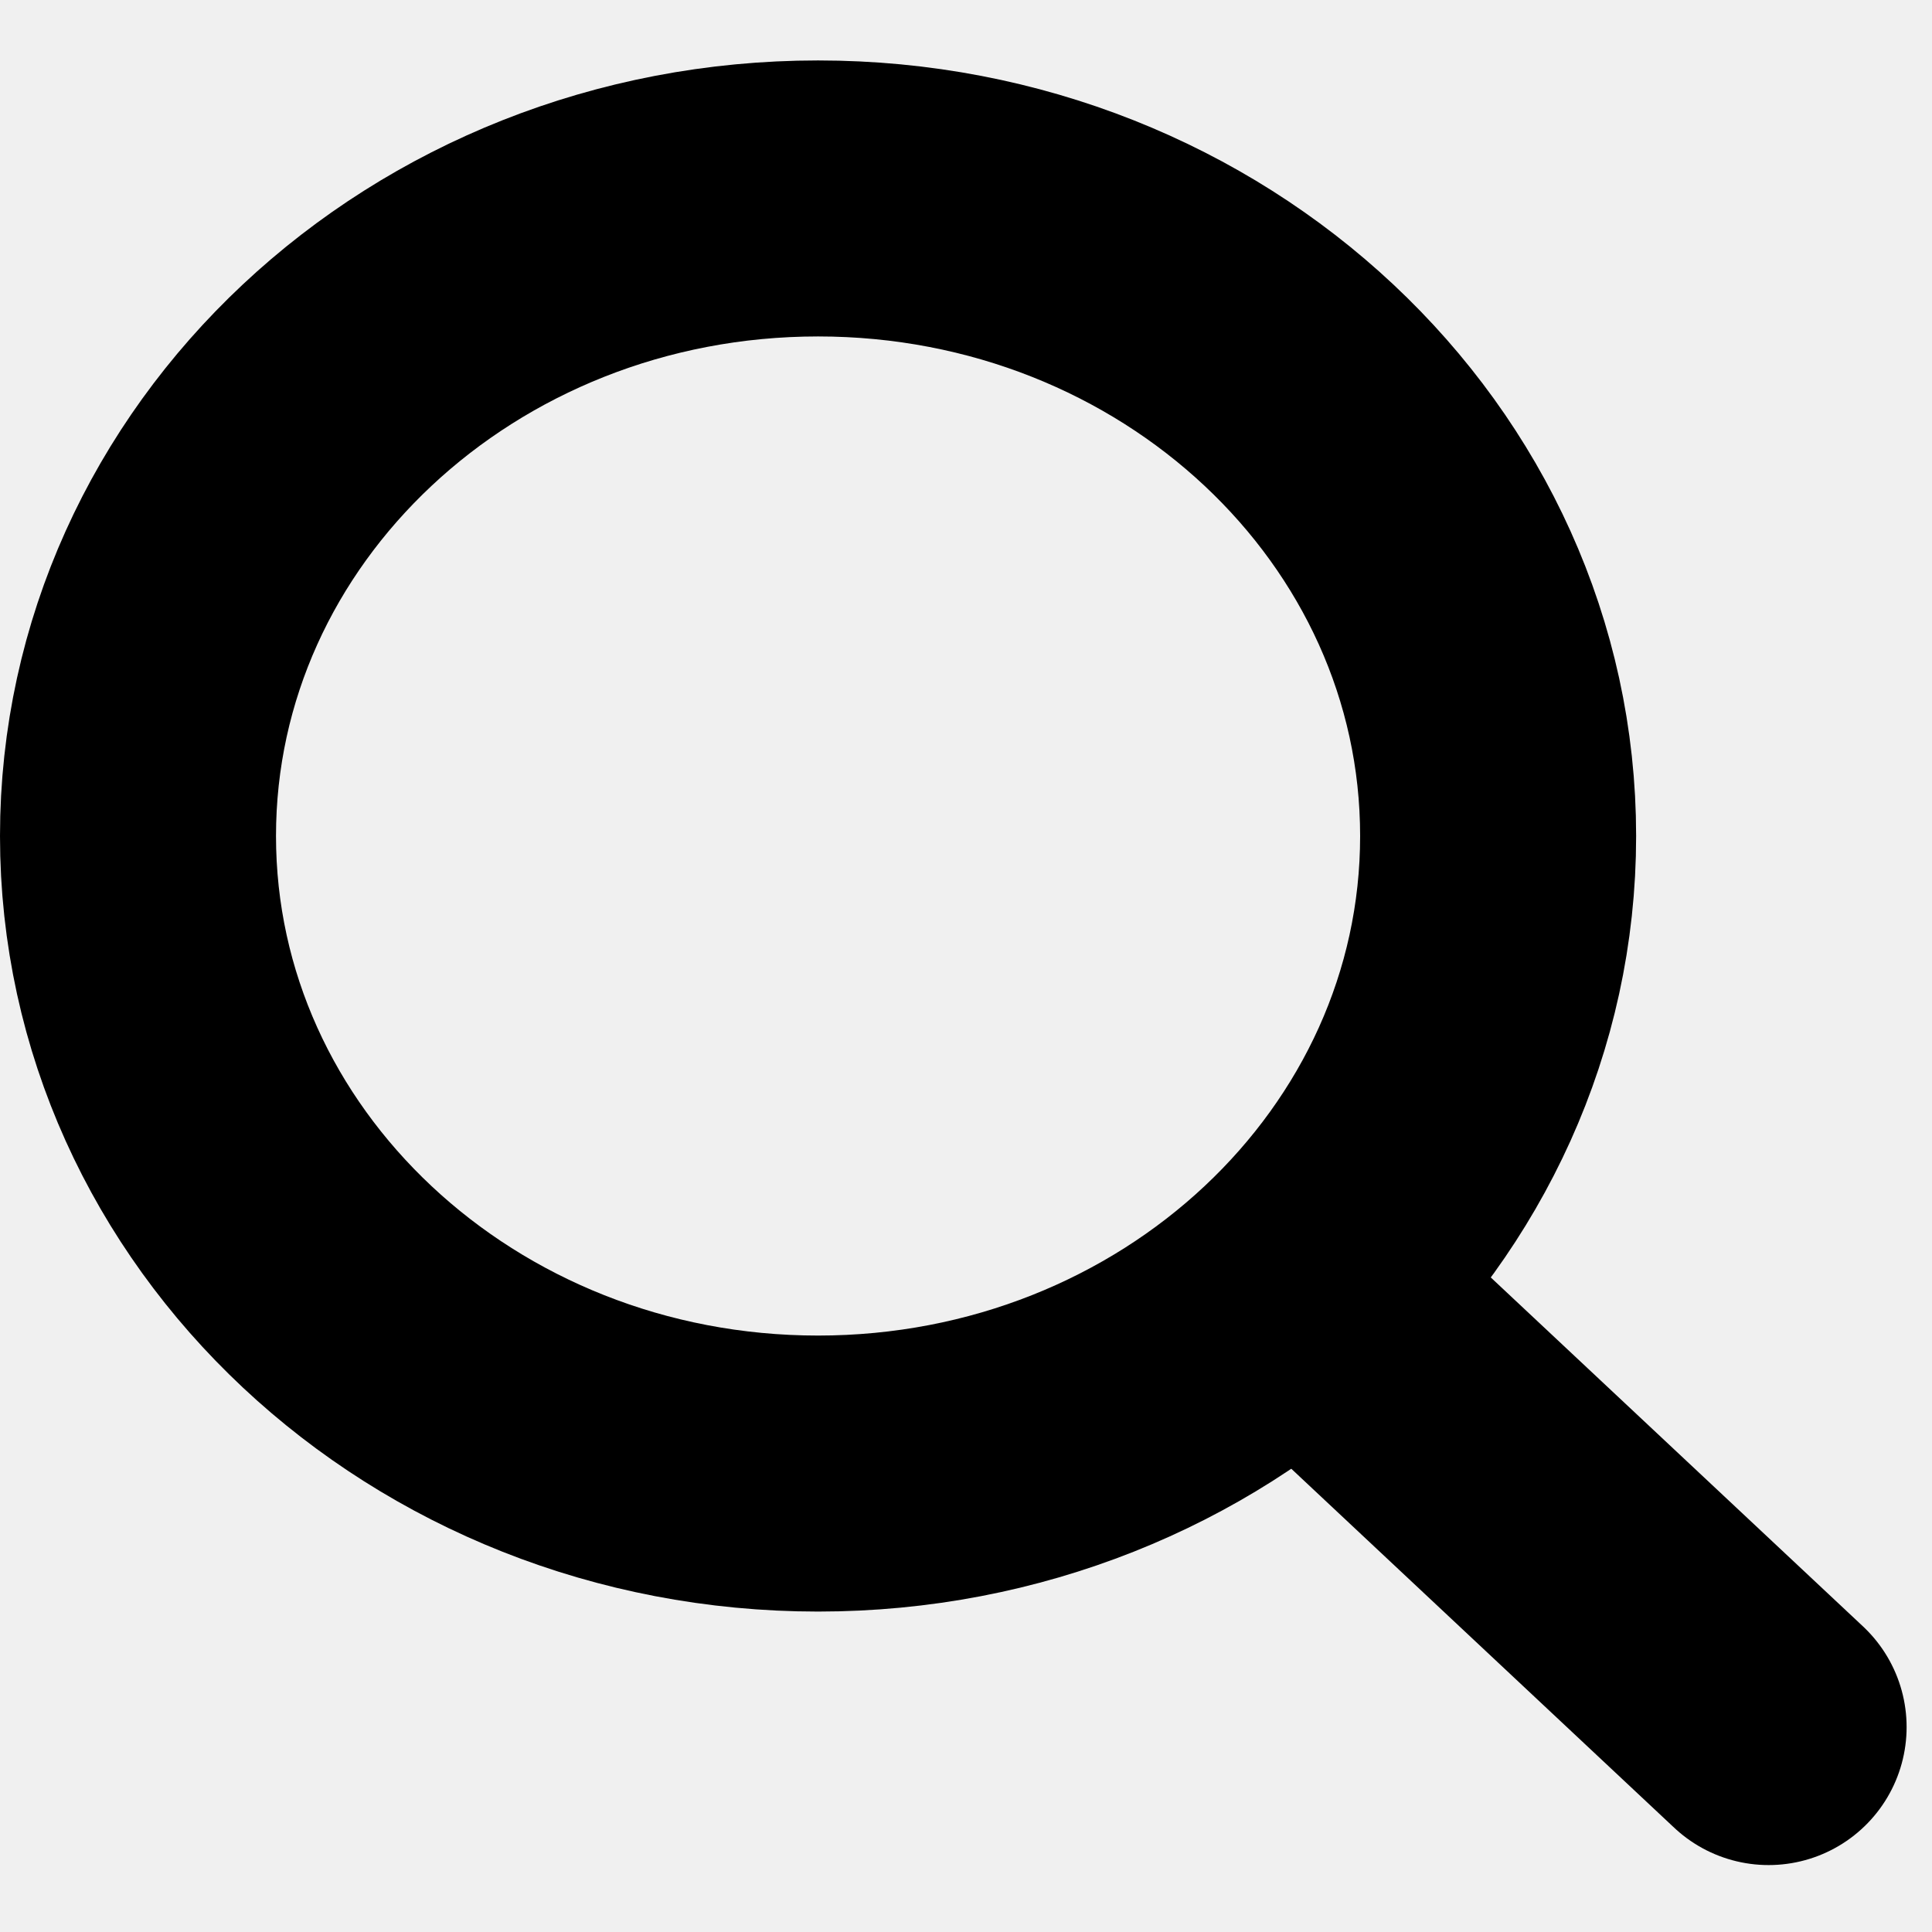
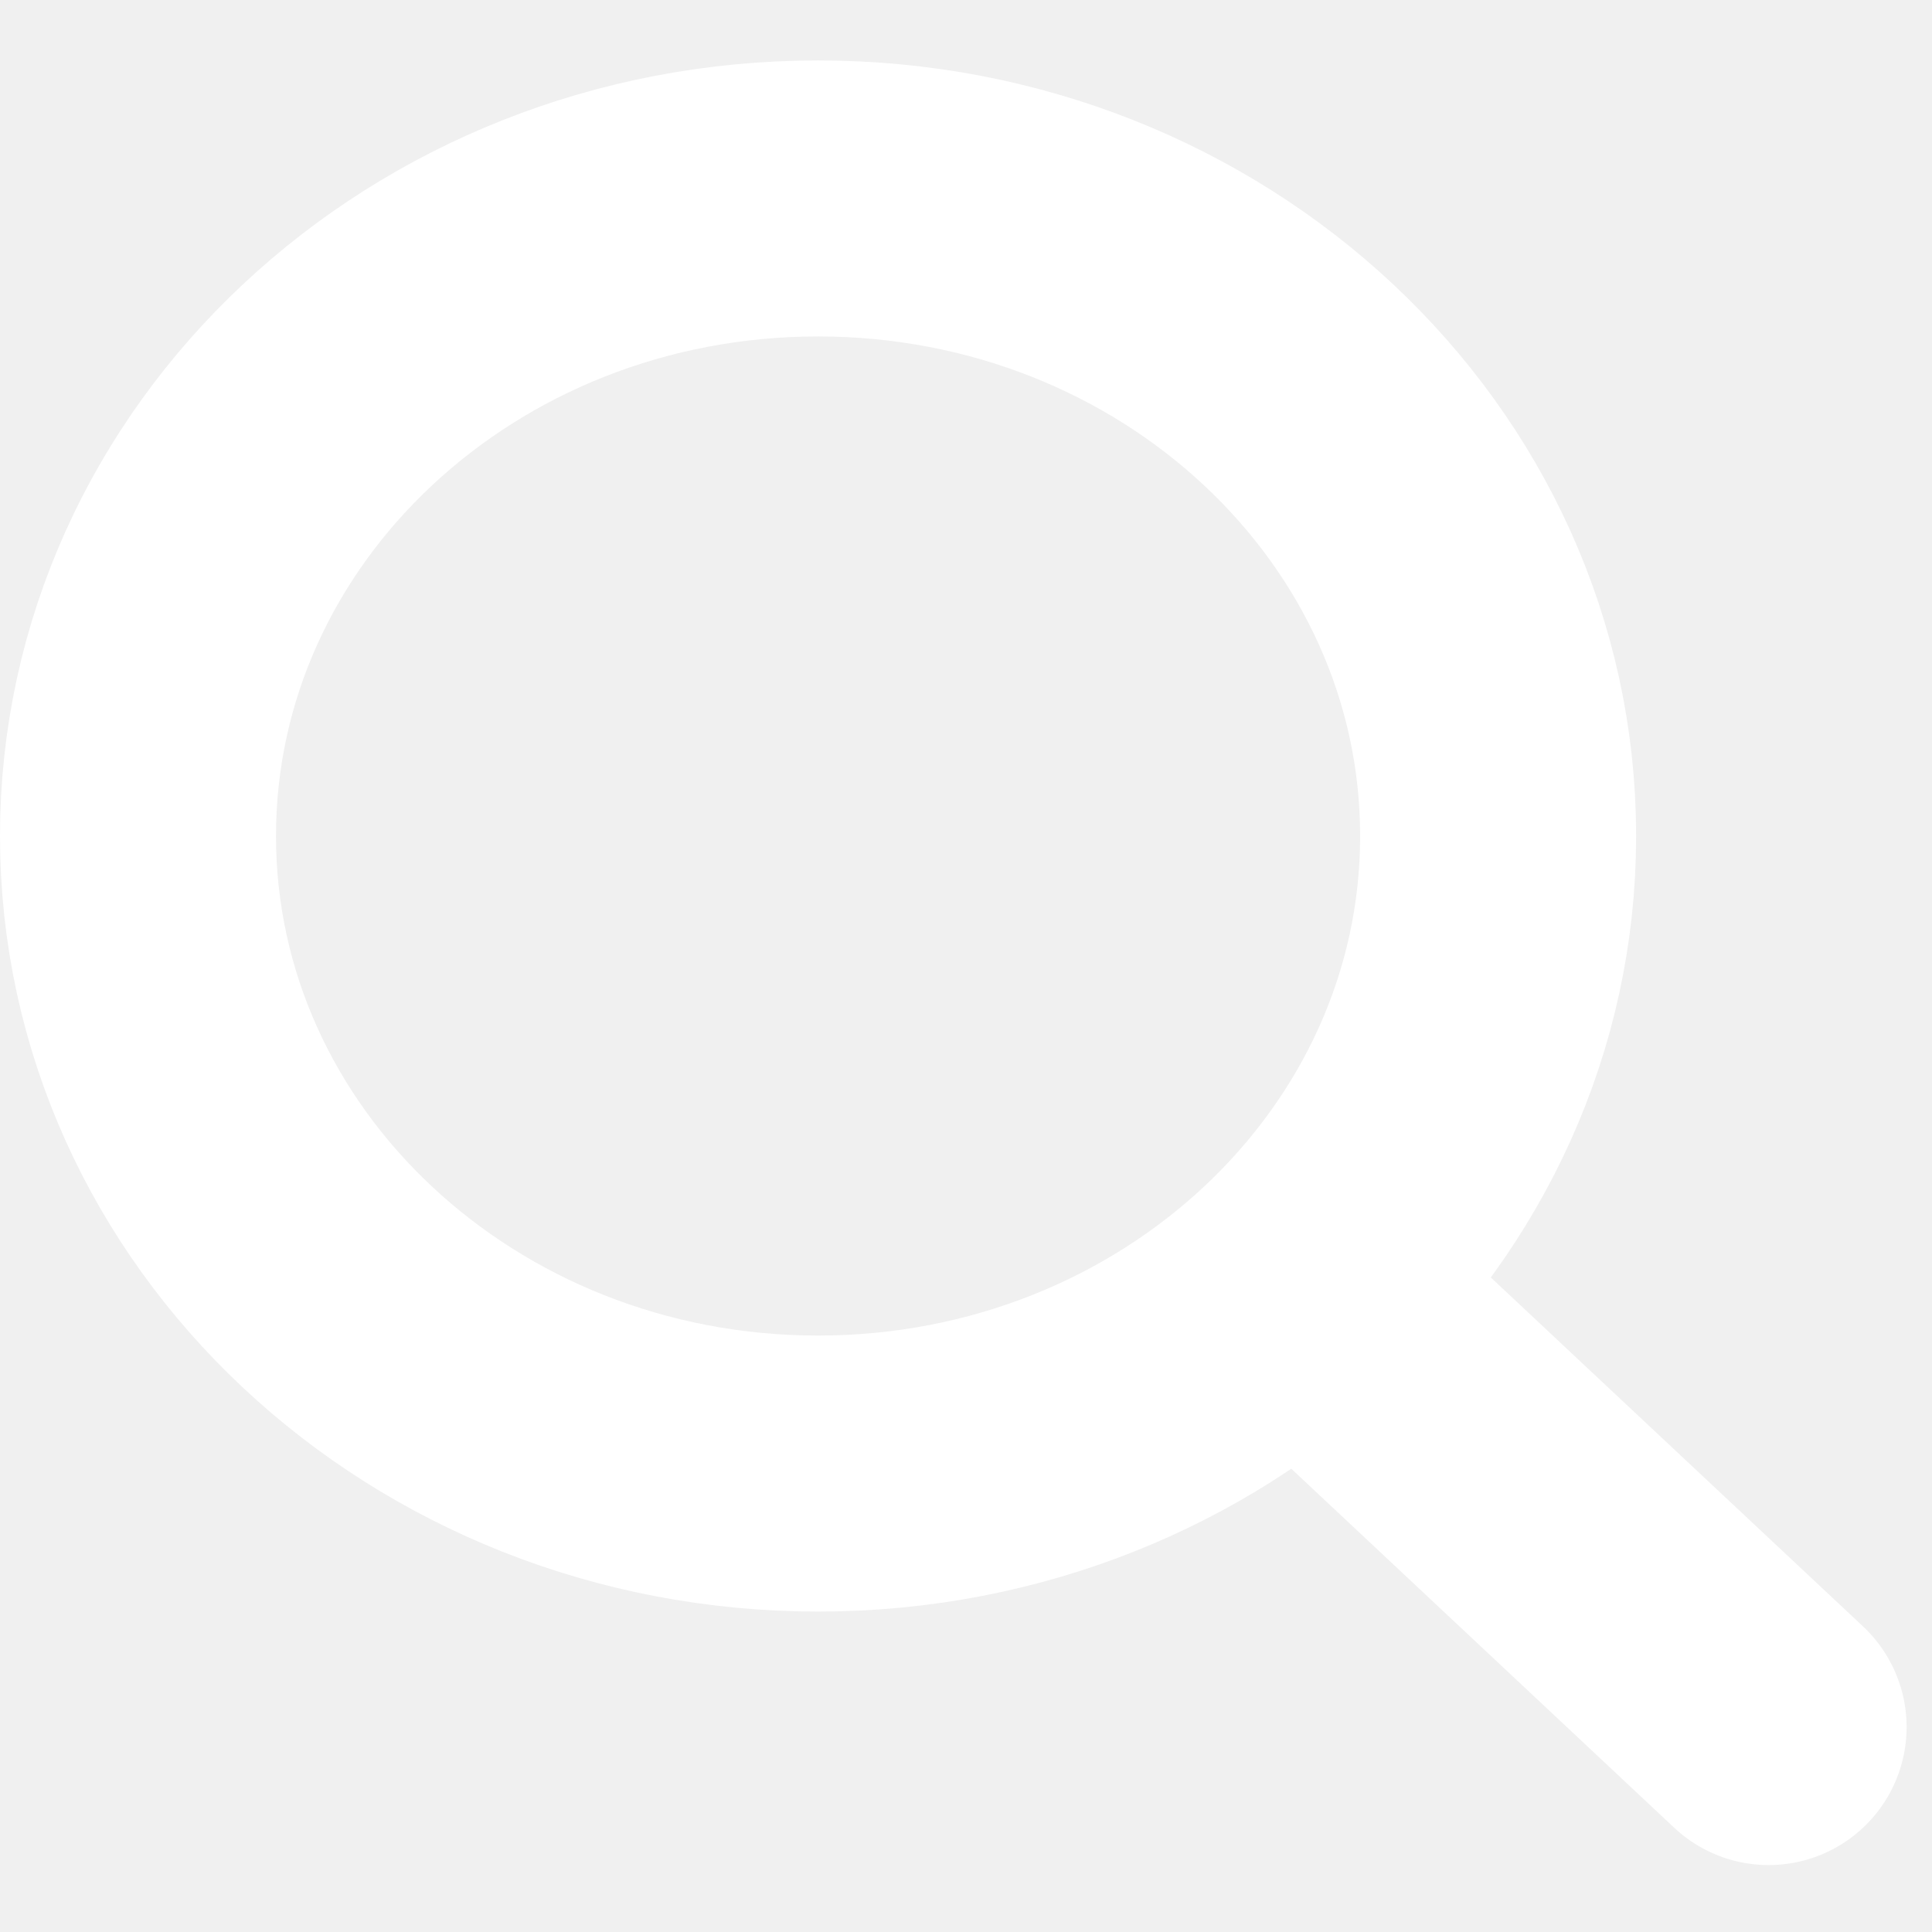
<svg xmlns="http://www.w3.org/2000/svg" width="14" height="14" viewBox="0 0 14 14" fill="none">
-   <path d="M10 9.875L12.816 12.515" stroke="black" stroke-width="2" stroke-linecap="round" stroke-linejoin="round" />
-   <path d="M10.856 6.058C10.856 8.609 8.65 10.678 5.928 10.678C3.206 10.678 1 8.609 1 6.058C1 3.506 3.206 1.438 5.928 1.438C8.65 1.438 10.856 3.506 10.856 6.058Z" stroke="black" stroke-width="2" />
+   <path d="M10 9.875L12.816 12.515" stroke="white" stroke-width="2" stroke-linecap="round" stroke-linejoin="round" />
+   <path d="M10.856 6.058C10.856 8.609 8.65 10.678 5.928 10.678C3.206 10.678 1 8.609 1 6.058C1 3.506 3.206 1.438 5.928 1.438C8.65 1.438 10.856 3.506 10.856 6.058Z" stroke="white" stroke-width="2" />
</svg>
